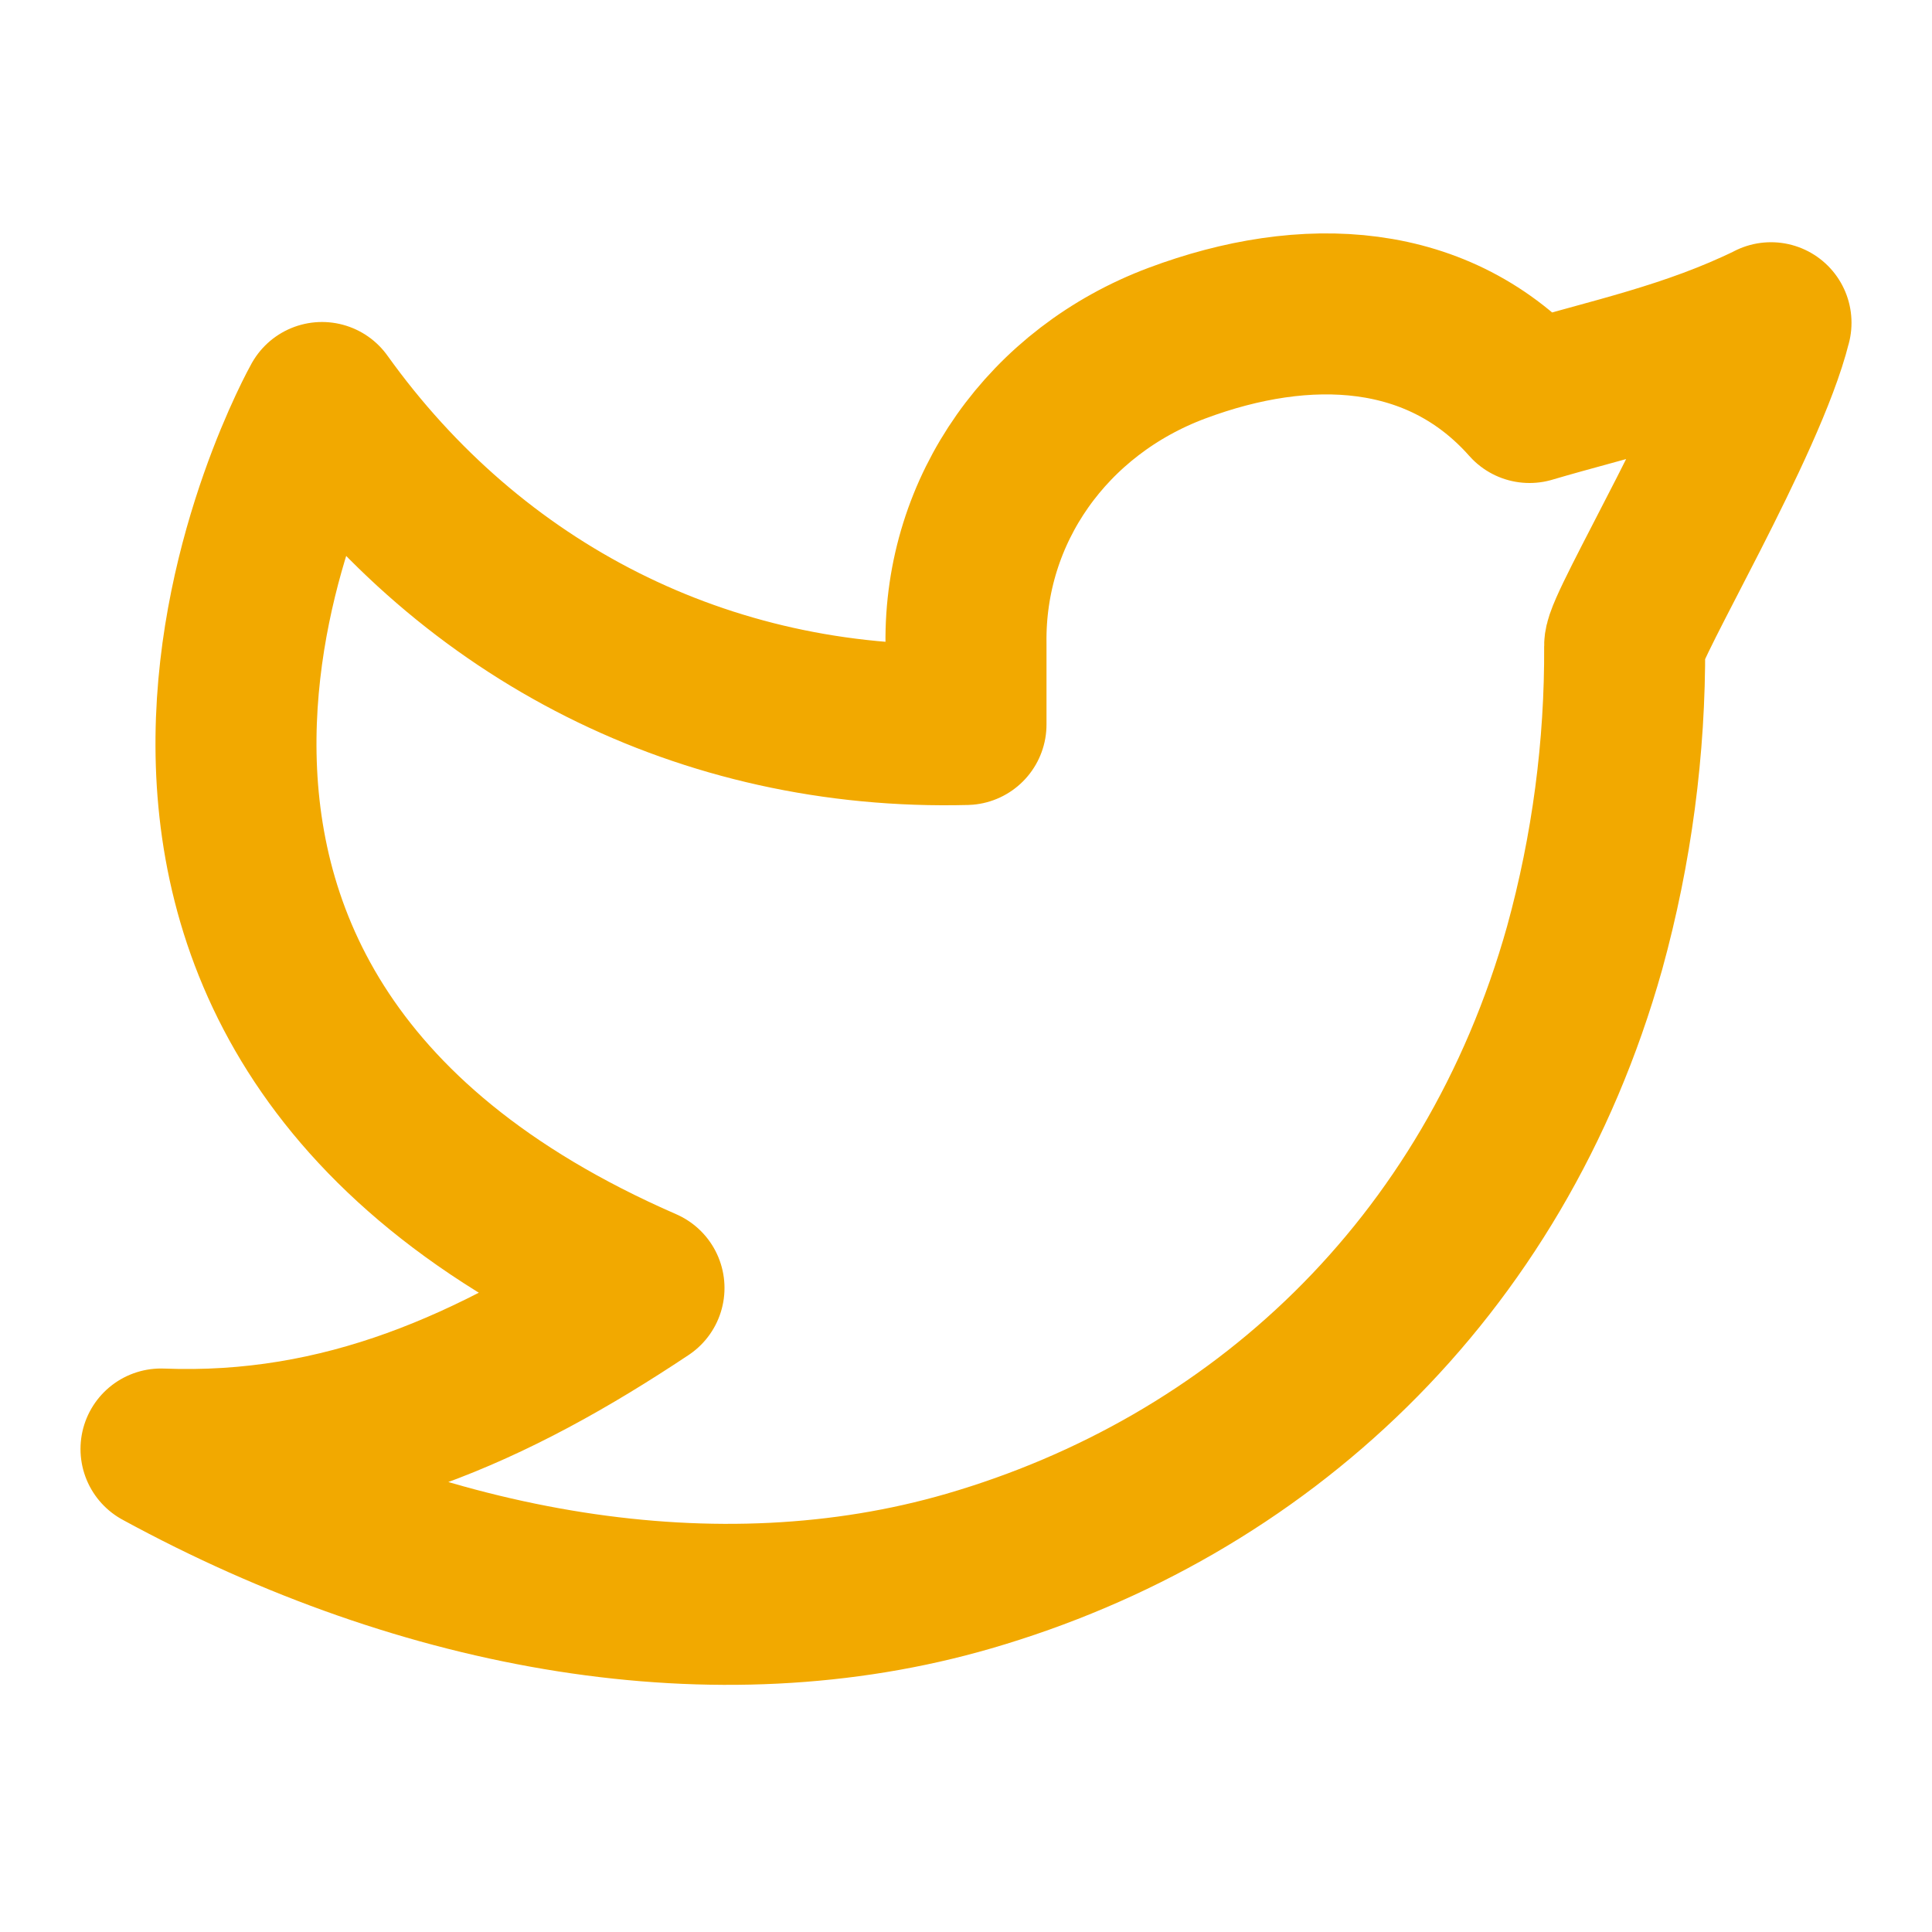
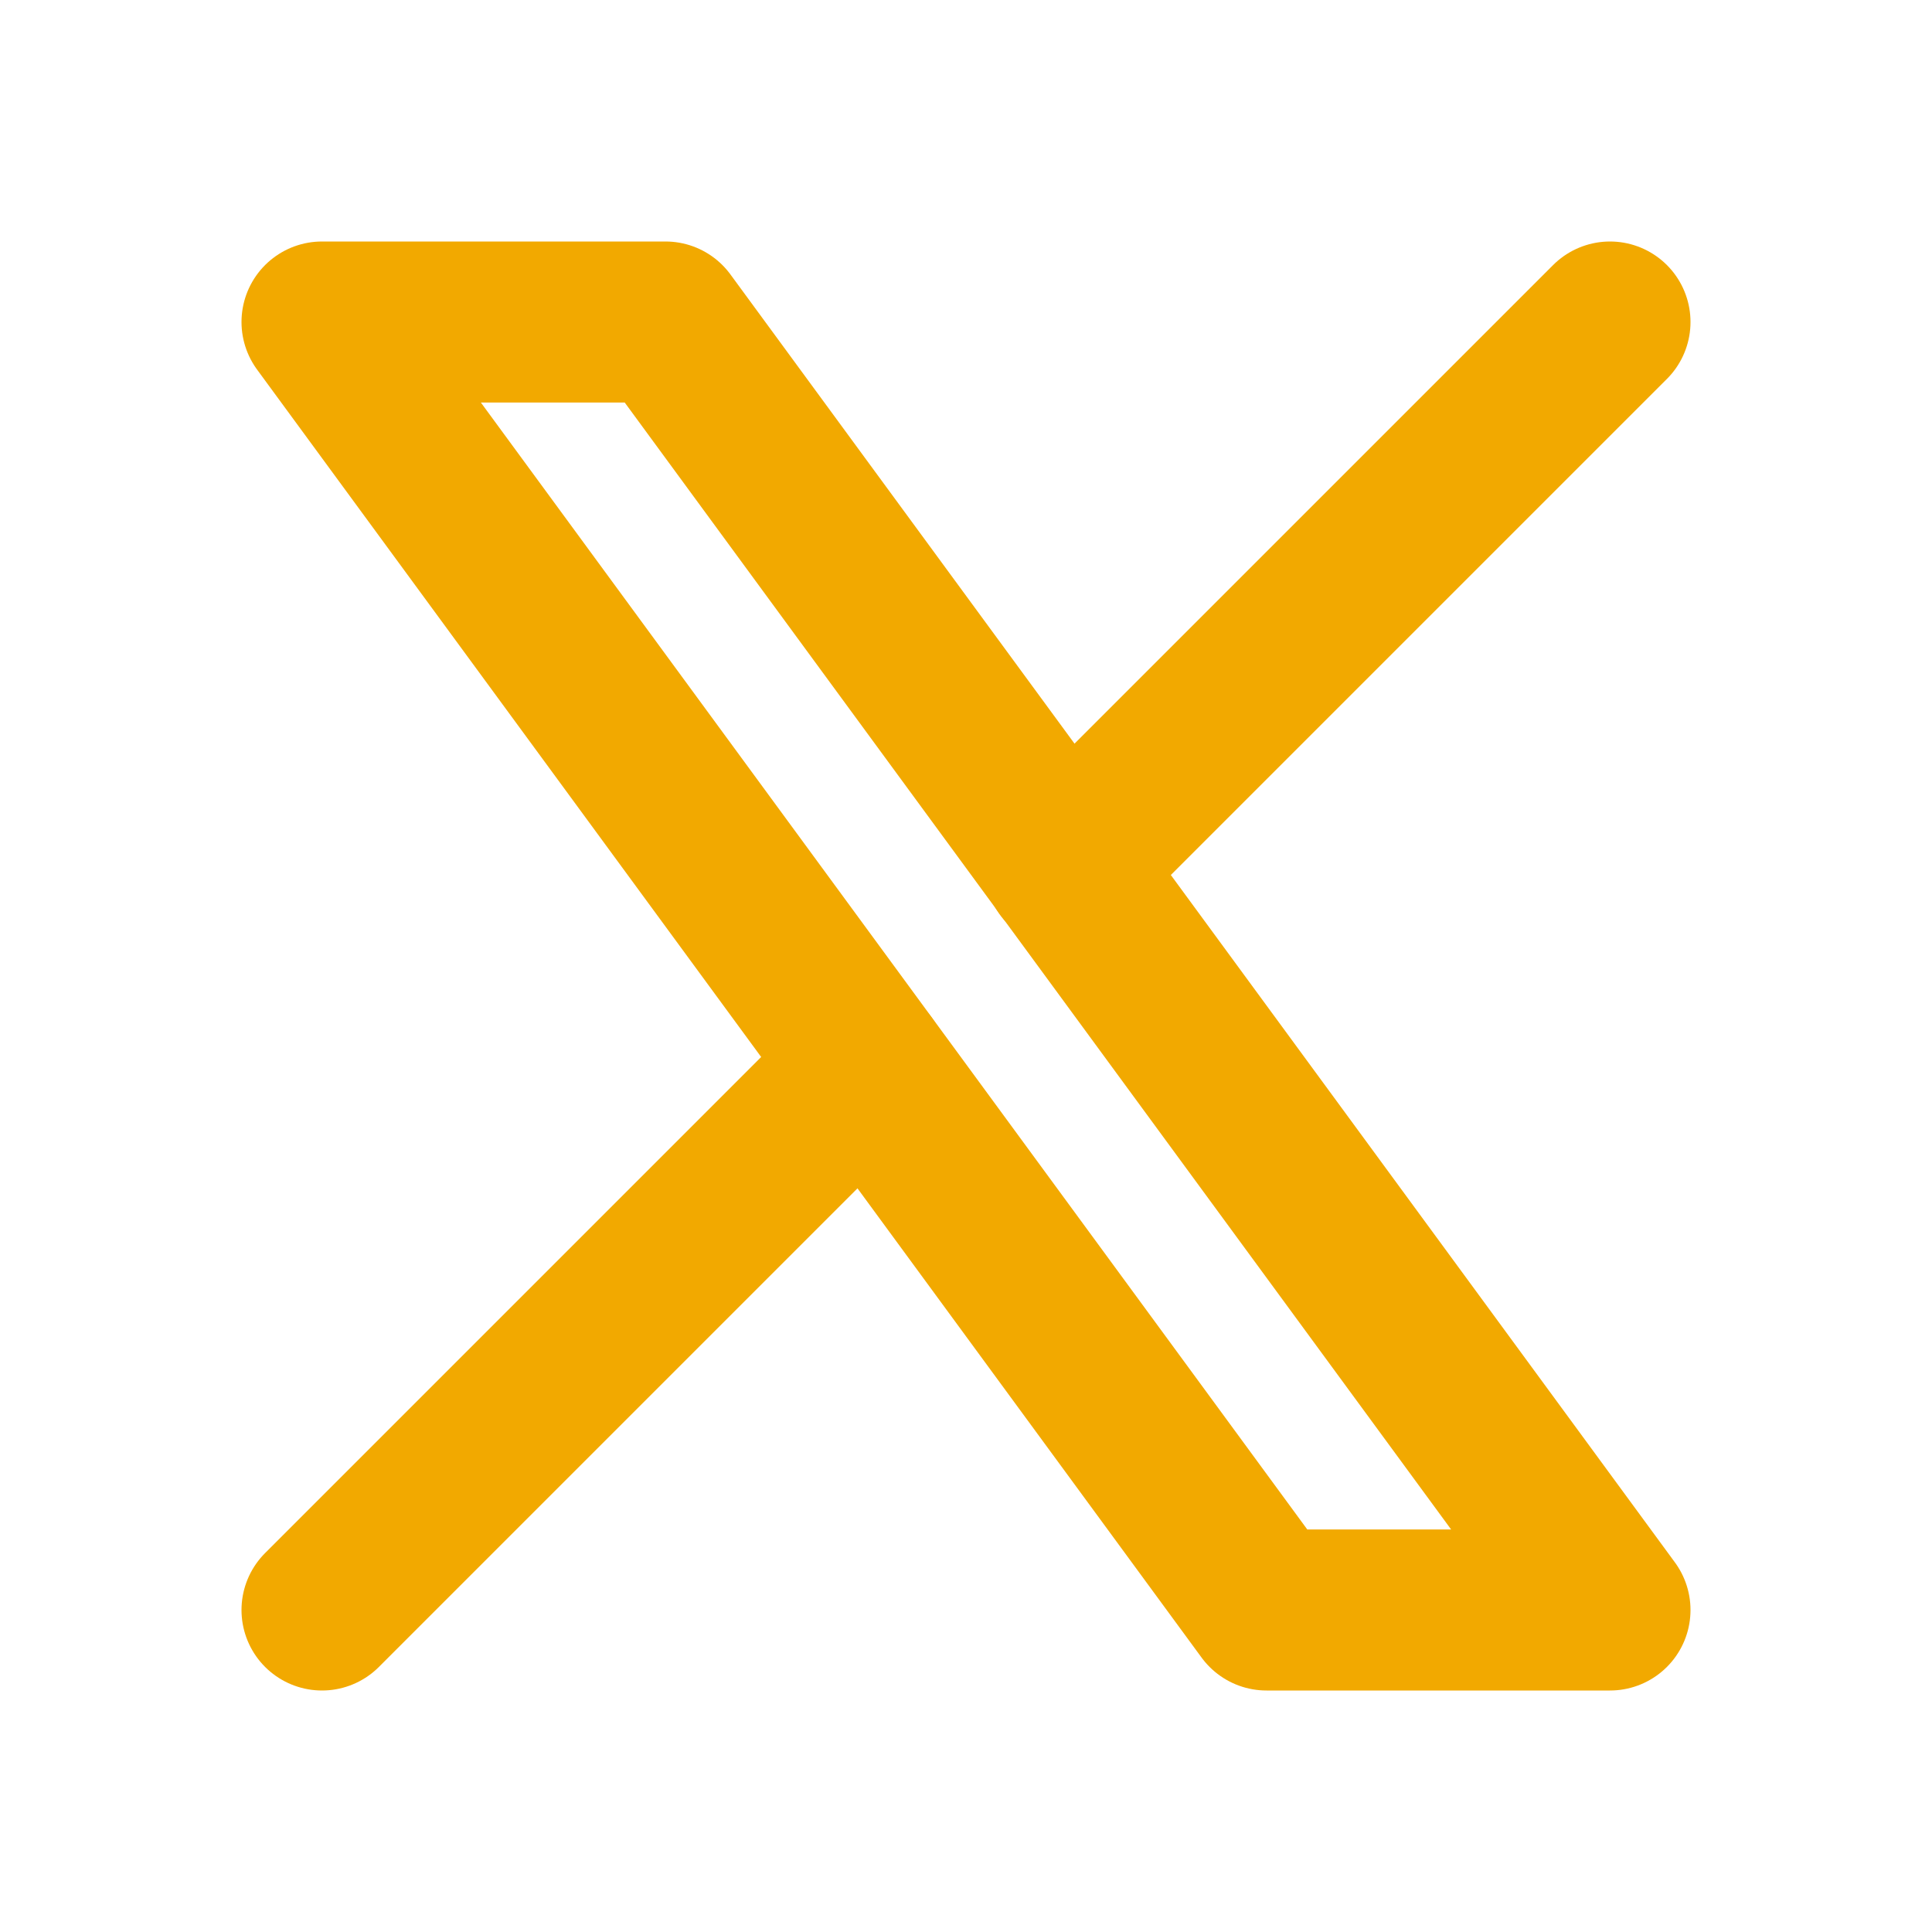
- <svg xmlns="http://www.w3.org/2000/svg" class="icon icon-tabler icon-tabler-brand-twitter" width="24" height="24" viewBox="0 0 24 24" stroke-width="2" stroke="#F2A900" fill="none" stroke-linecap="round" stroke-linejoin="round">
+ <svg xmlns="http://www.w3.org/2000/svg" class="icon icon-tabler icon-tabler-brand-x" width="24" height="24" viewBox="0 0 24 24" stroke-width="2" stroke="#F2A900" fill="none" stroke-linecap="round" stroke-linejoin="round">
  <path stroke="none" d="M0 0h24v24H0z" fill="none" />
-   <path d="M22 4.01c-1 .49 -1.98 .689 -3 .99c-1.121 -1.265 -2.783 -1.335 -4.38 -.737s-2.643 2.06 -2.62 3.737v1c-3.245 .083 -6.135 -1.395 -8 -4c0 0 -4.182 7.433 4 11c-1.872 1.247 -3.739 2.088 -6 2c3.308 1.803 6.913 2.423 10.034 1.517c3.58 -1.04 6.522 -3.723 7.651 -7.742a13.84 13.84 0 0 0 .497 -3.753c-.002 -.249 1.51 -2.772 1.818 -4.013z" />
+   <path d="M4 4l11.733 16h4.267l-11.733 -16z" />
+   <path d="M4 20l6.768 -6.768m2.46 -2.46l6.772 -6.772" />
</svg>
